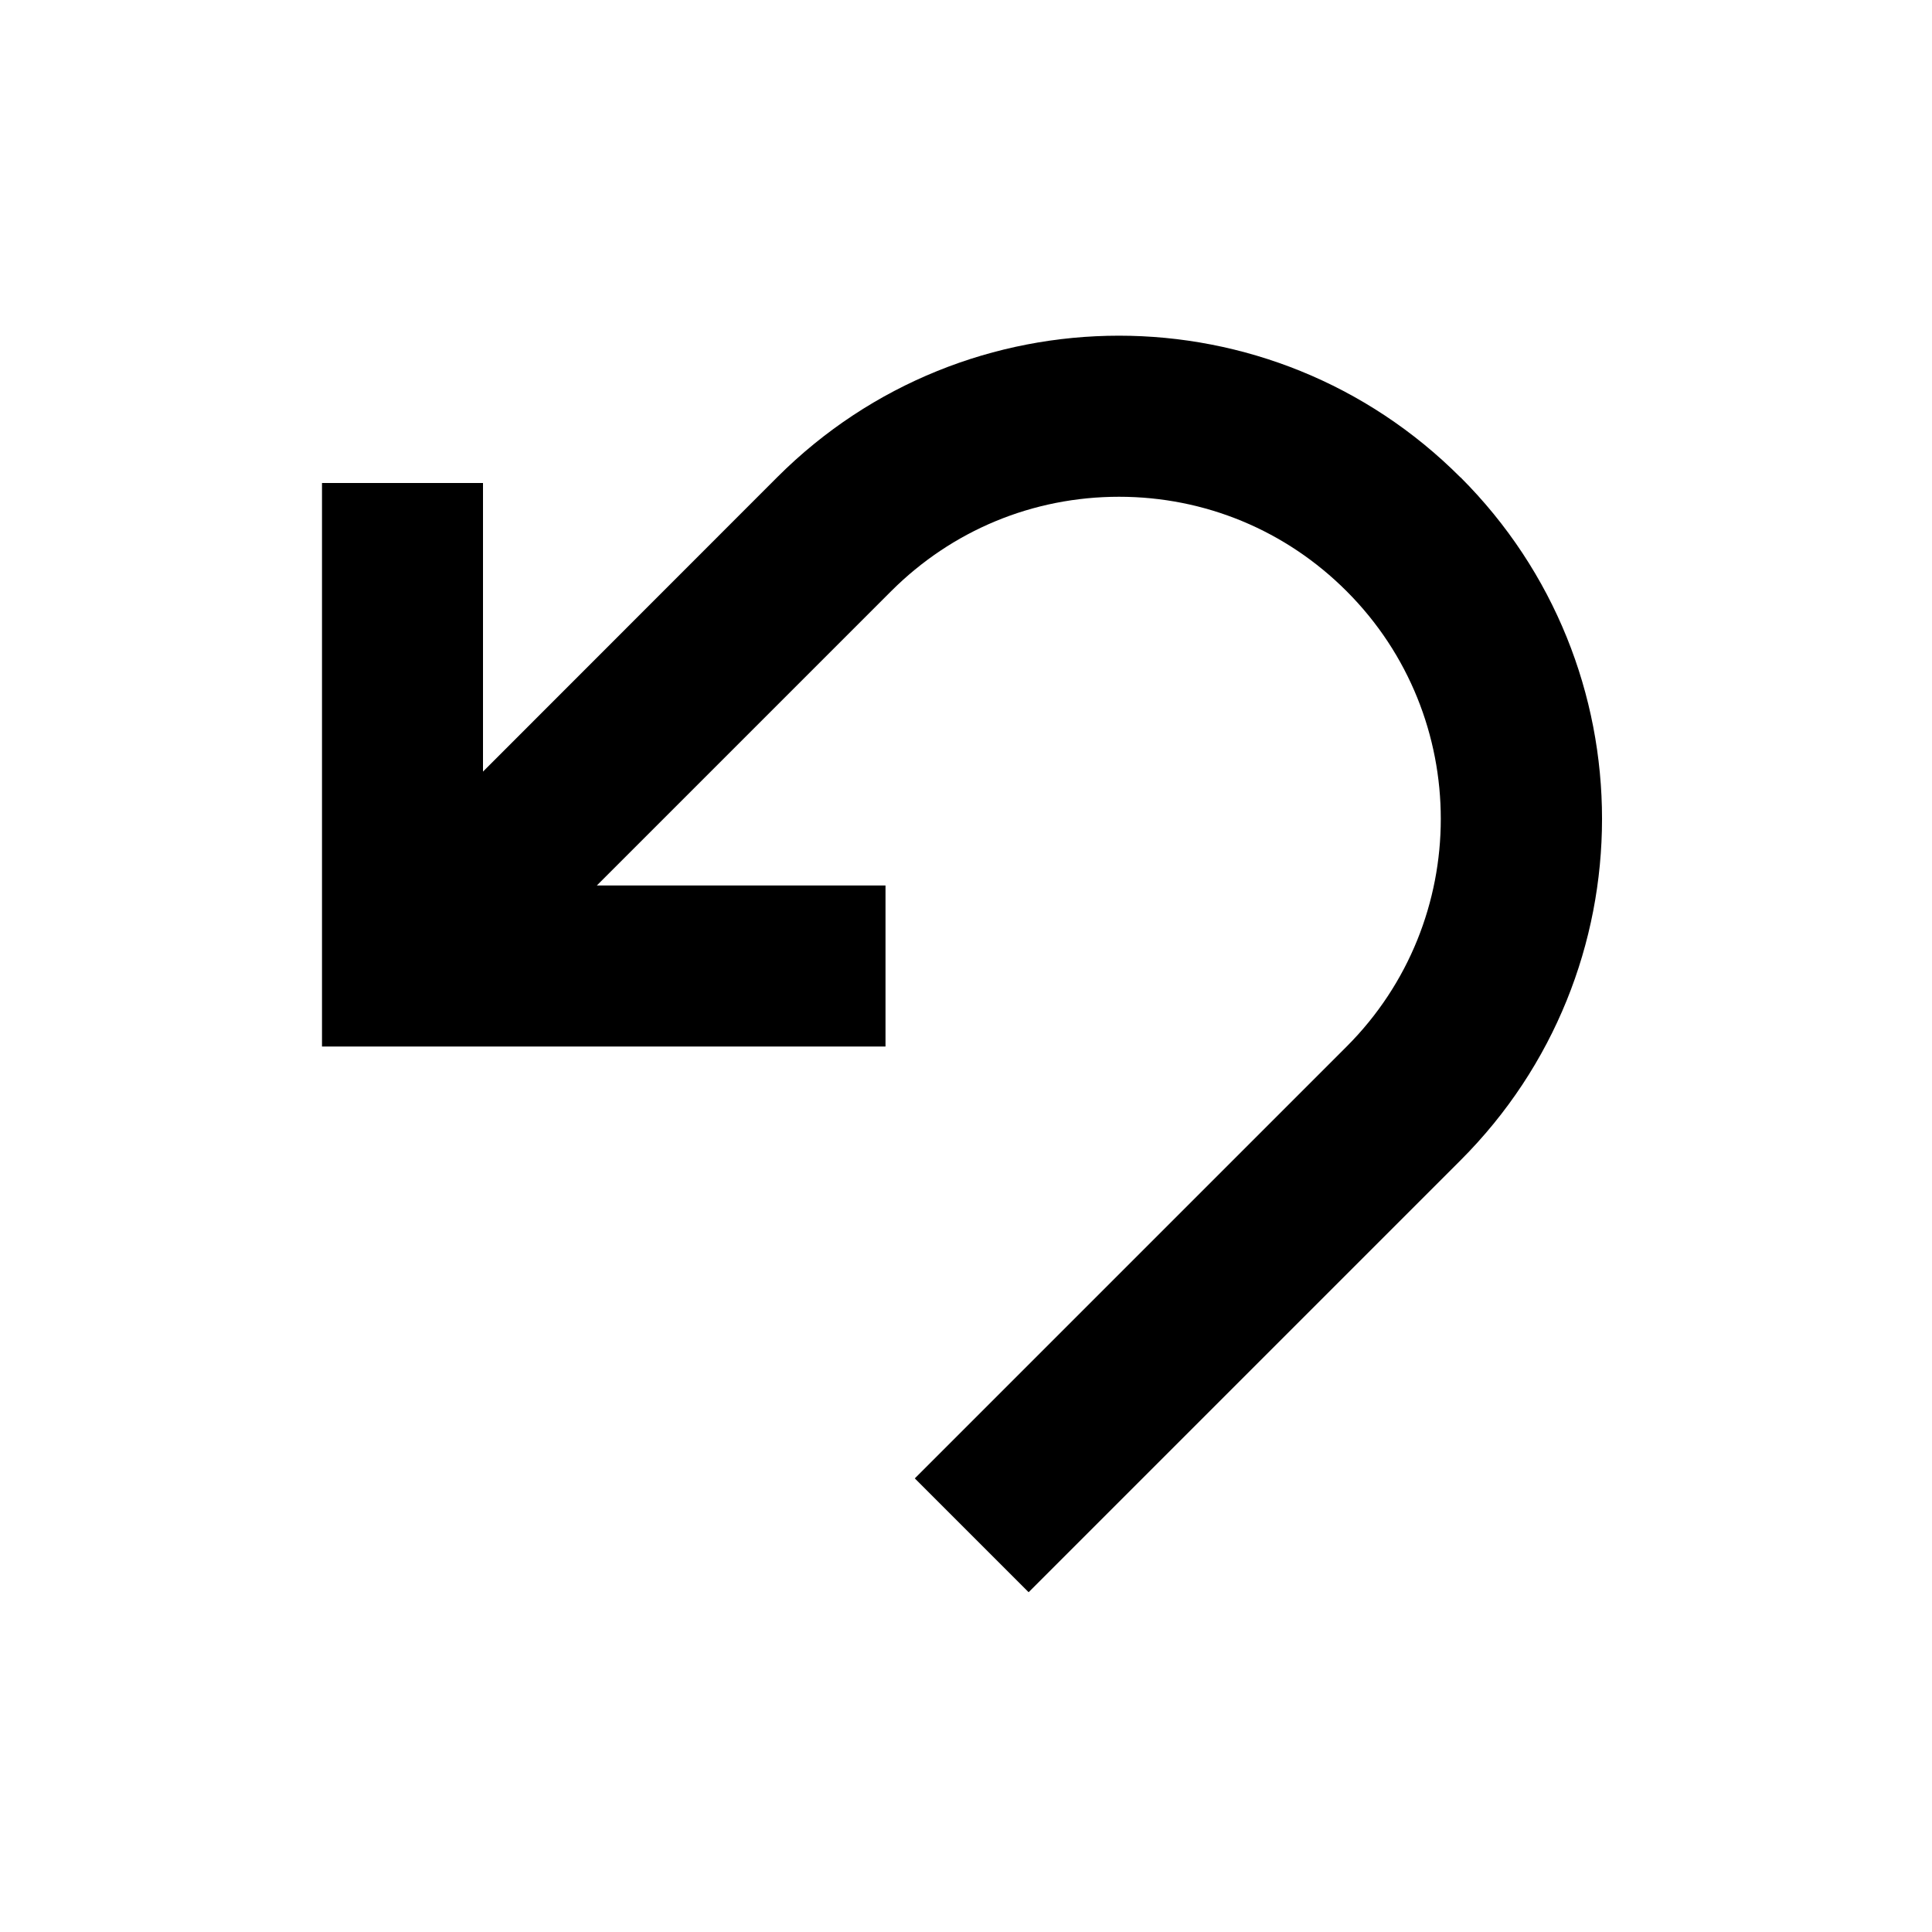
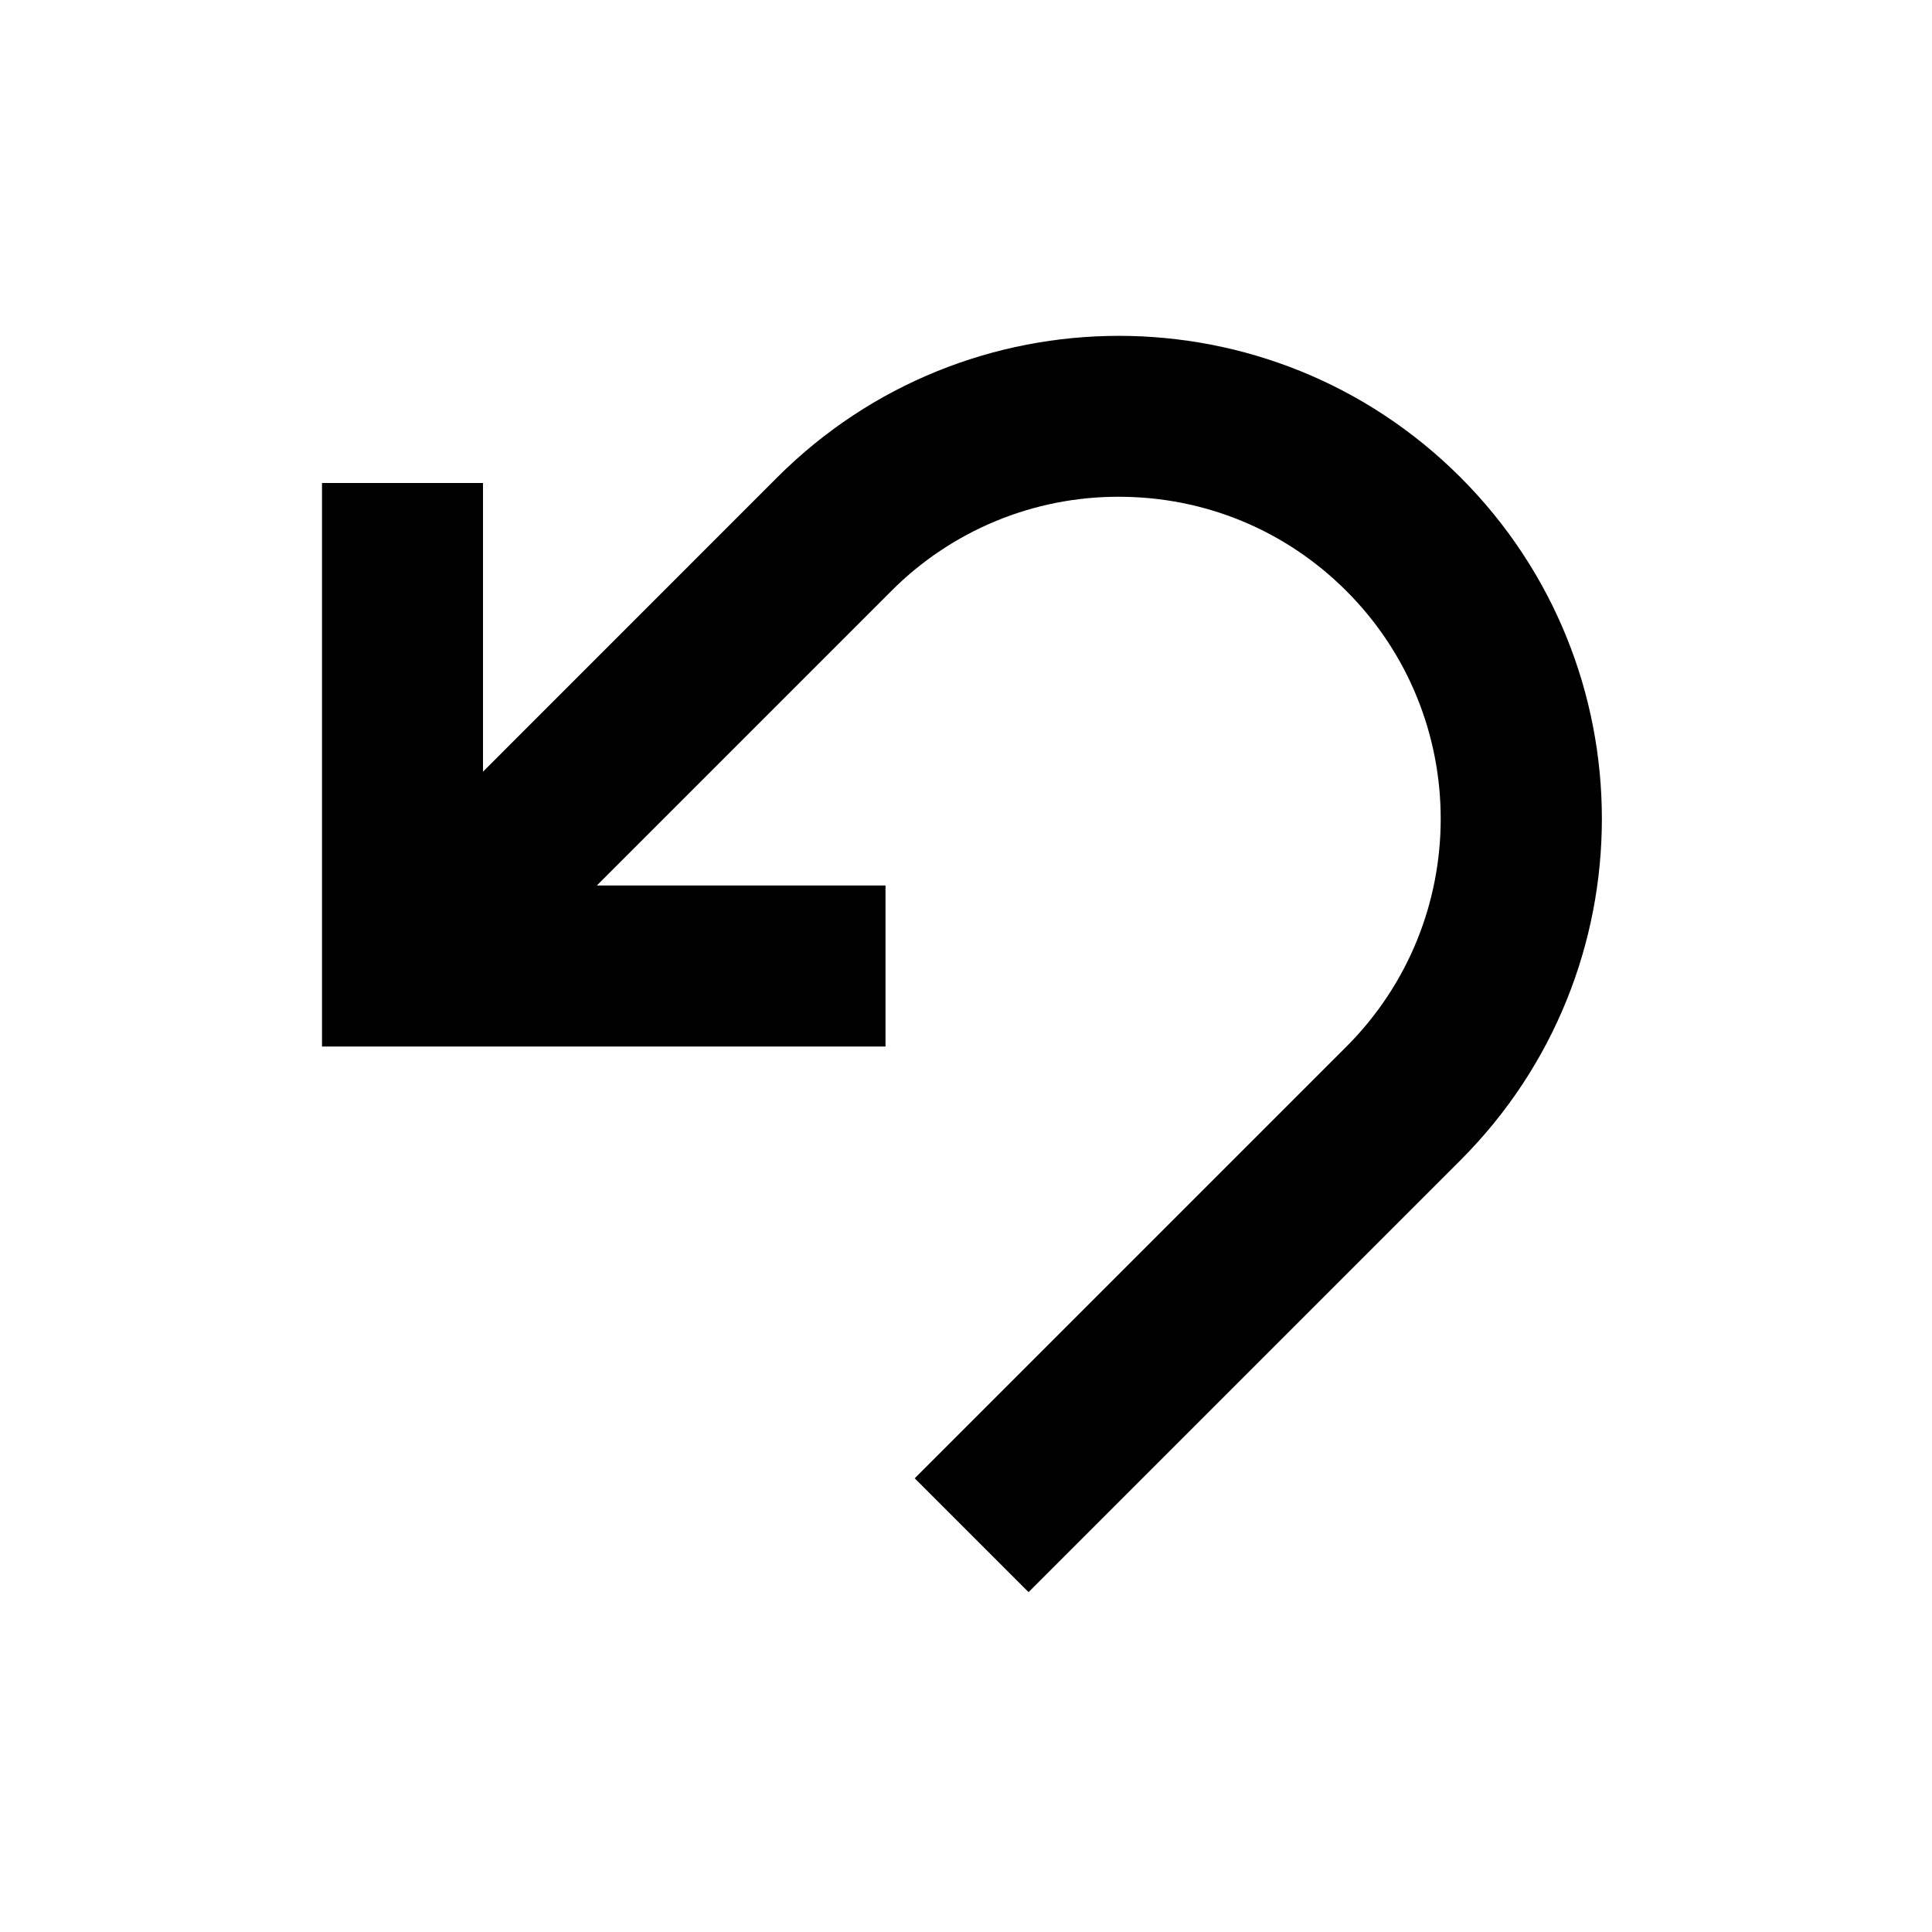
<svg xmlns="http://www.w3.org/2000/svg" viewBox="0 0 24 24">
  <rect x="0" fill="none" width="24" height="24" />
  <g>
-     <path d="M18.142 5.93C16.97 4.756 15.435 4.17 13.9 4.17s-3.072.586-4.244 1.757L6 9.585V6H4v7h7v-2H7.414l3.657-3.657c.756-.755 1.76-1.172 2.83-1.172 1.067 0 2.072.417 2.827 1.173 1.56 1.56 1.56 4.097 0 5.657l-5.364 5.364 1.414 1.414 5.364-5.364c2.345-2.343 2.345-6.142.002-8.485z" />
+     <path d="M18.142 5.929c-1.172-1.172-2.707-1.757-4.243-1.757s-3.071.586-4.243 1.757L6 9.586V6H4v7h7v-2H7.414l3.657-3.657a3.975 3.975 0 012.828-1.172c1.068 0 2.073.416 2.828 1.172a4.004 4.004 0 010 5.657l-5.364 5.364 1.414 1.414 5.364-5.364a5.999 5.999 0 00.001-8.485z" />
  </g>
</svg>
